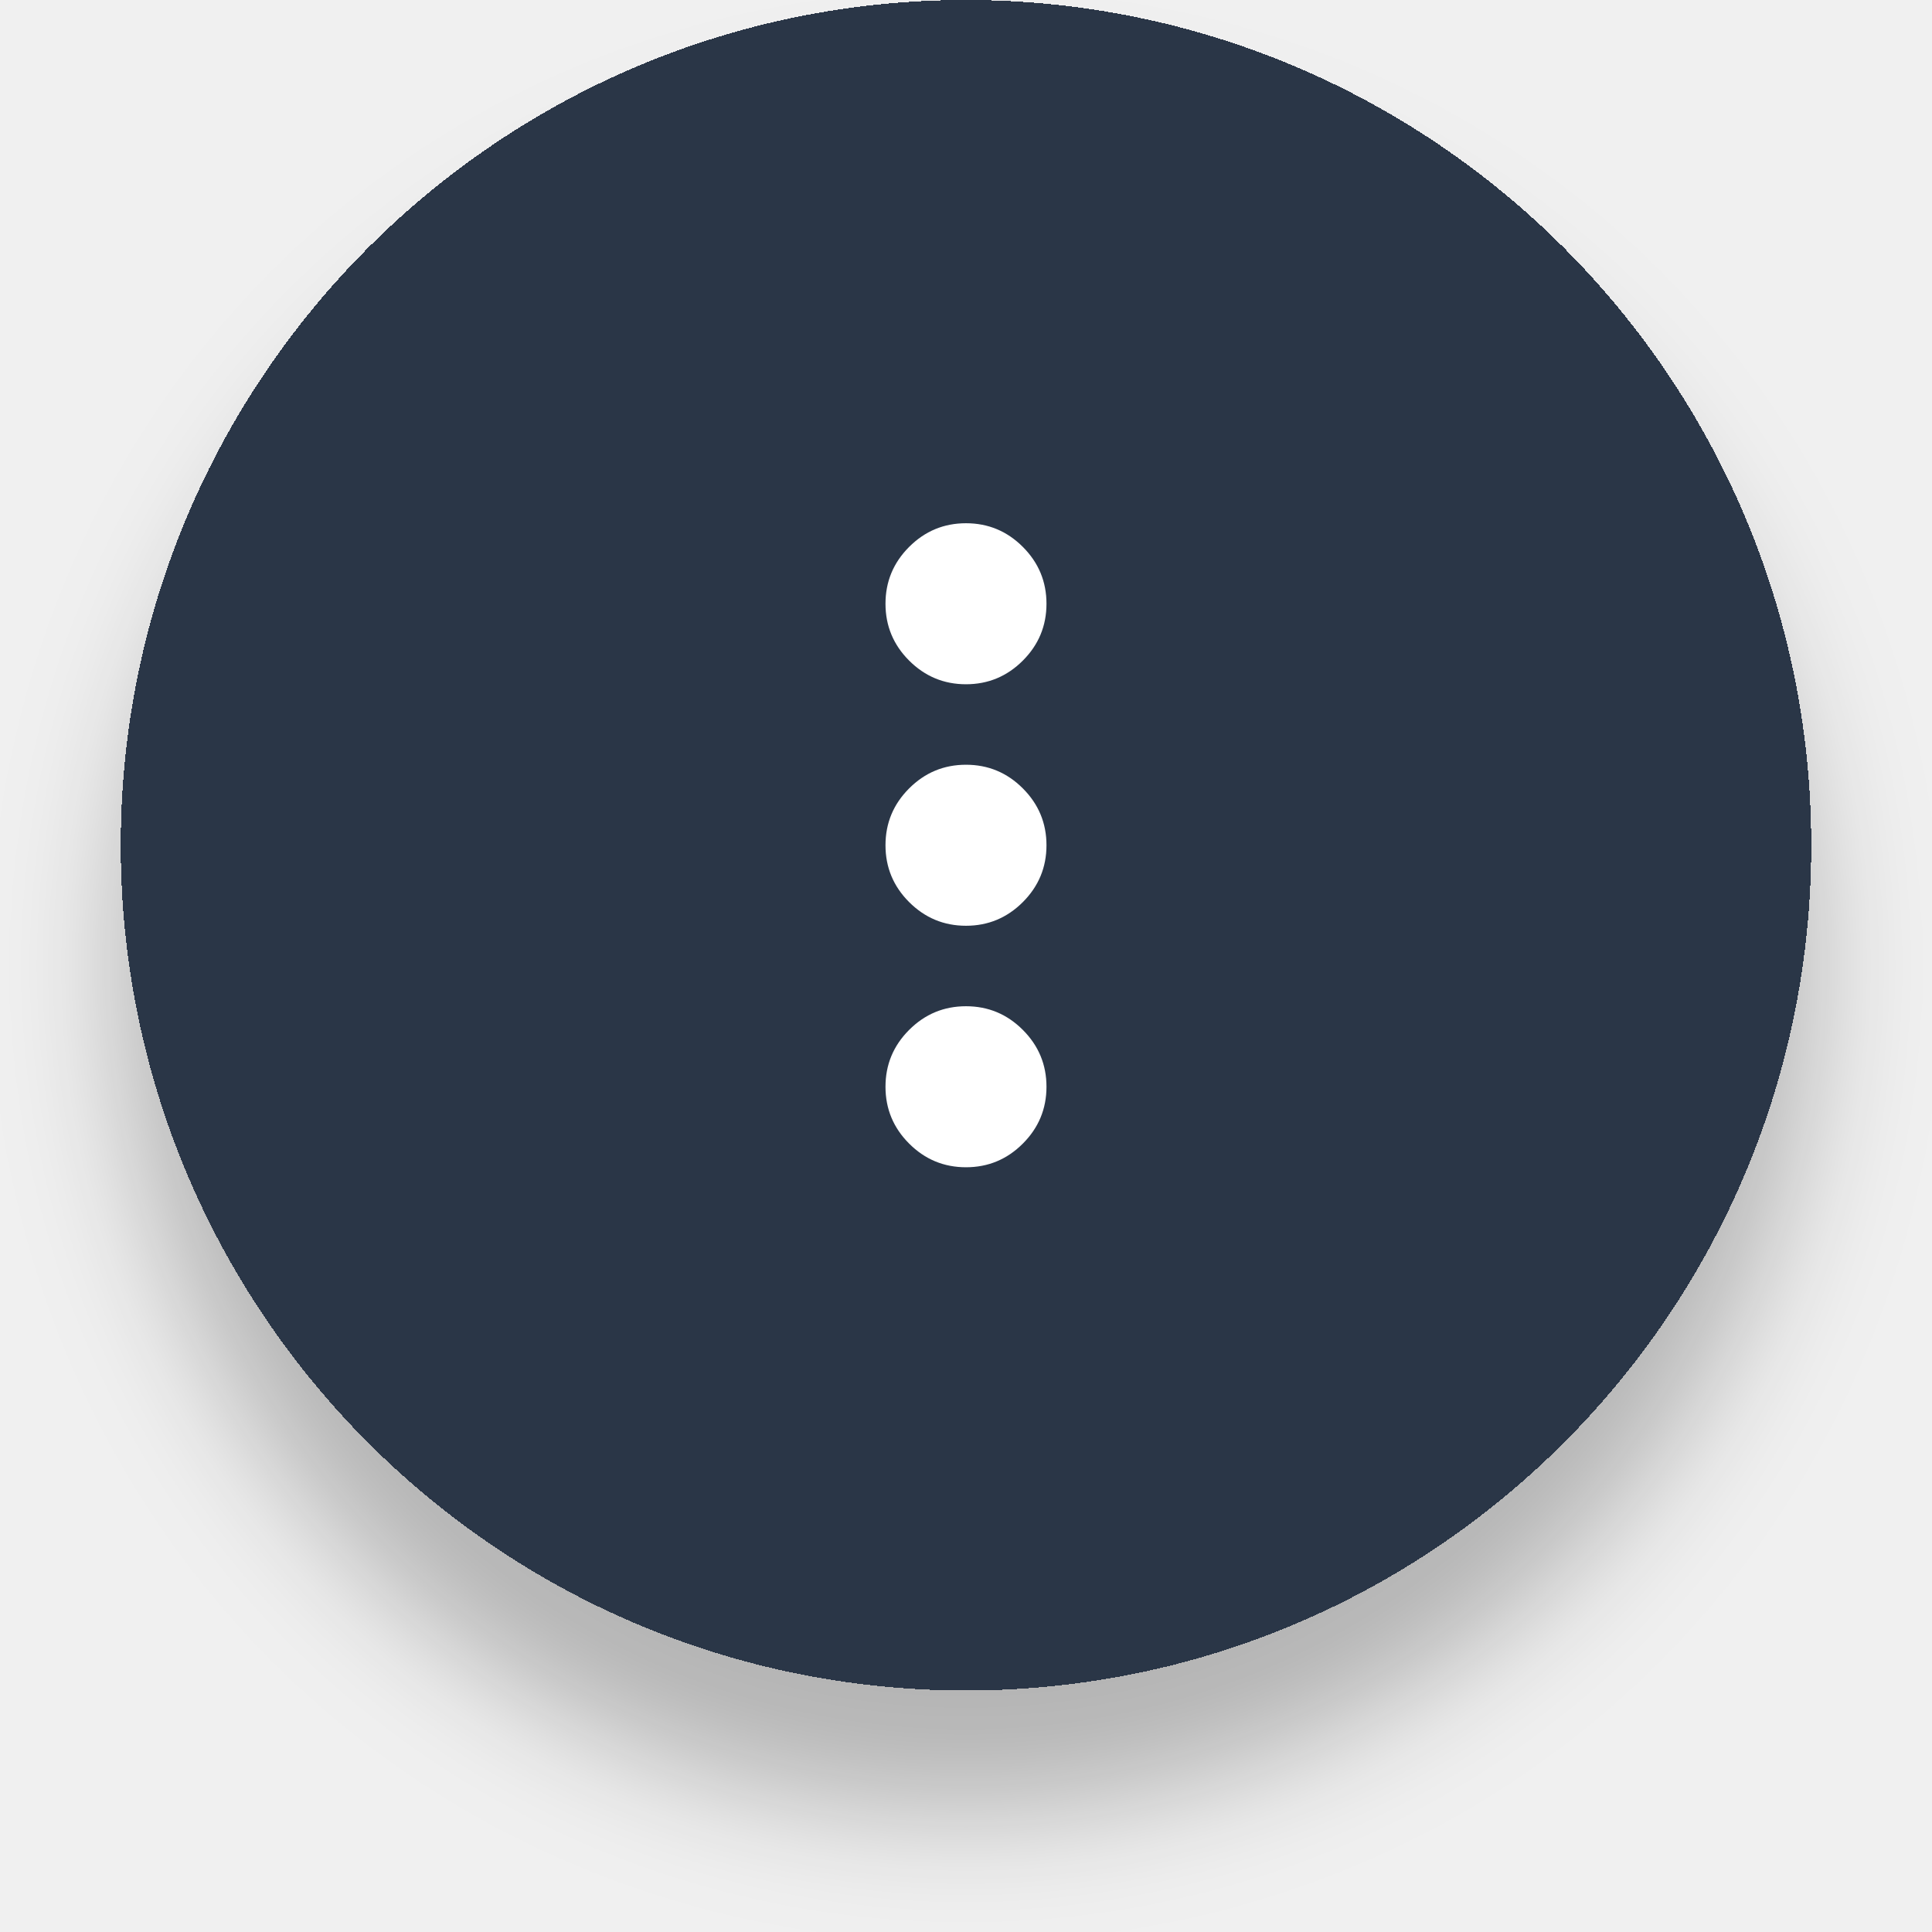
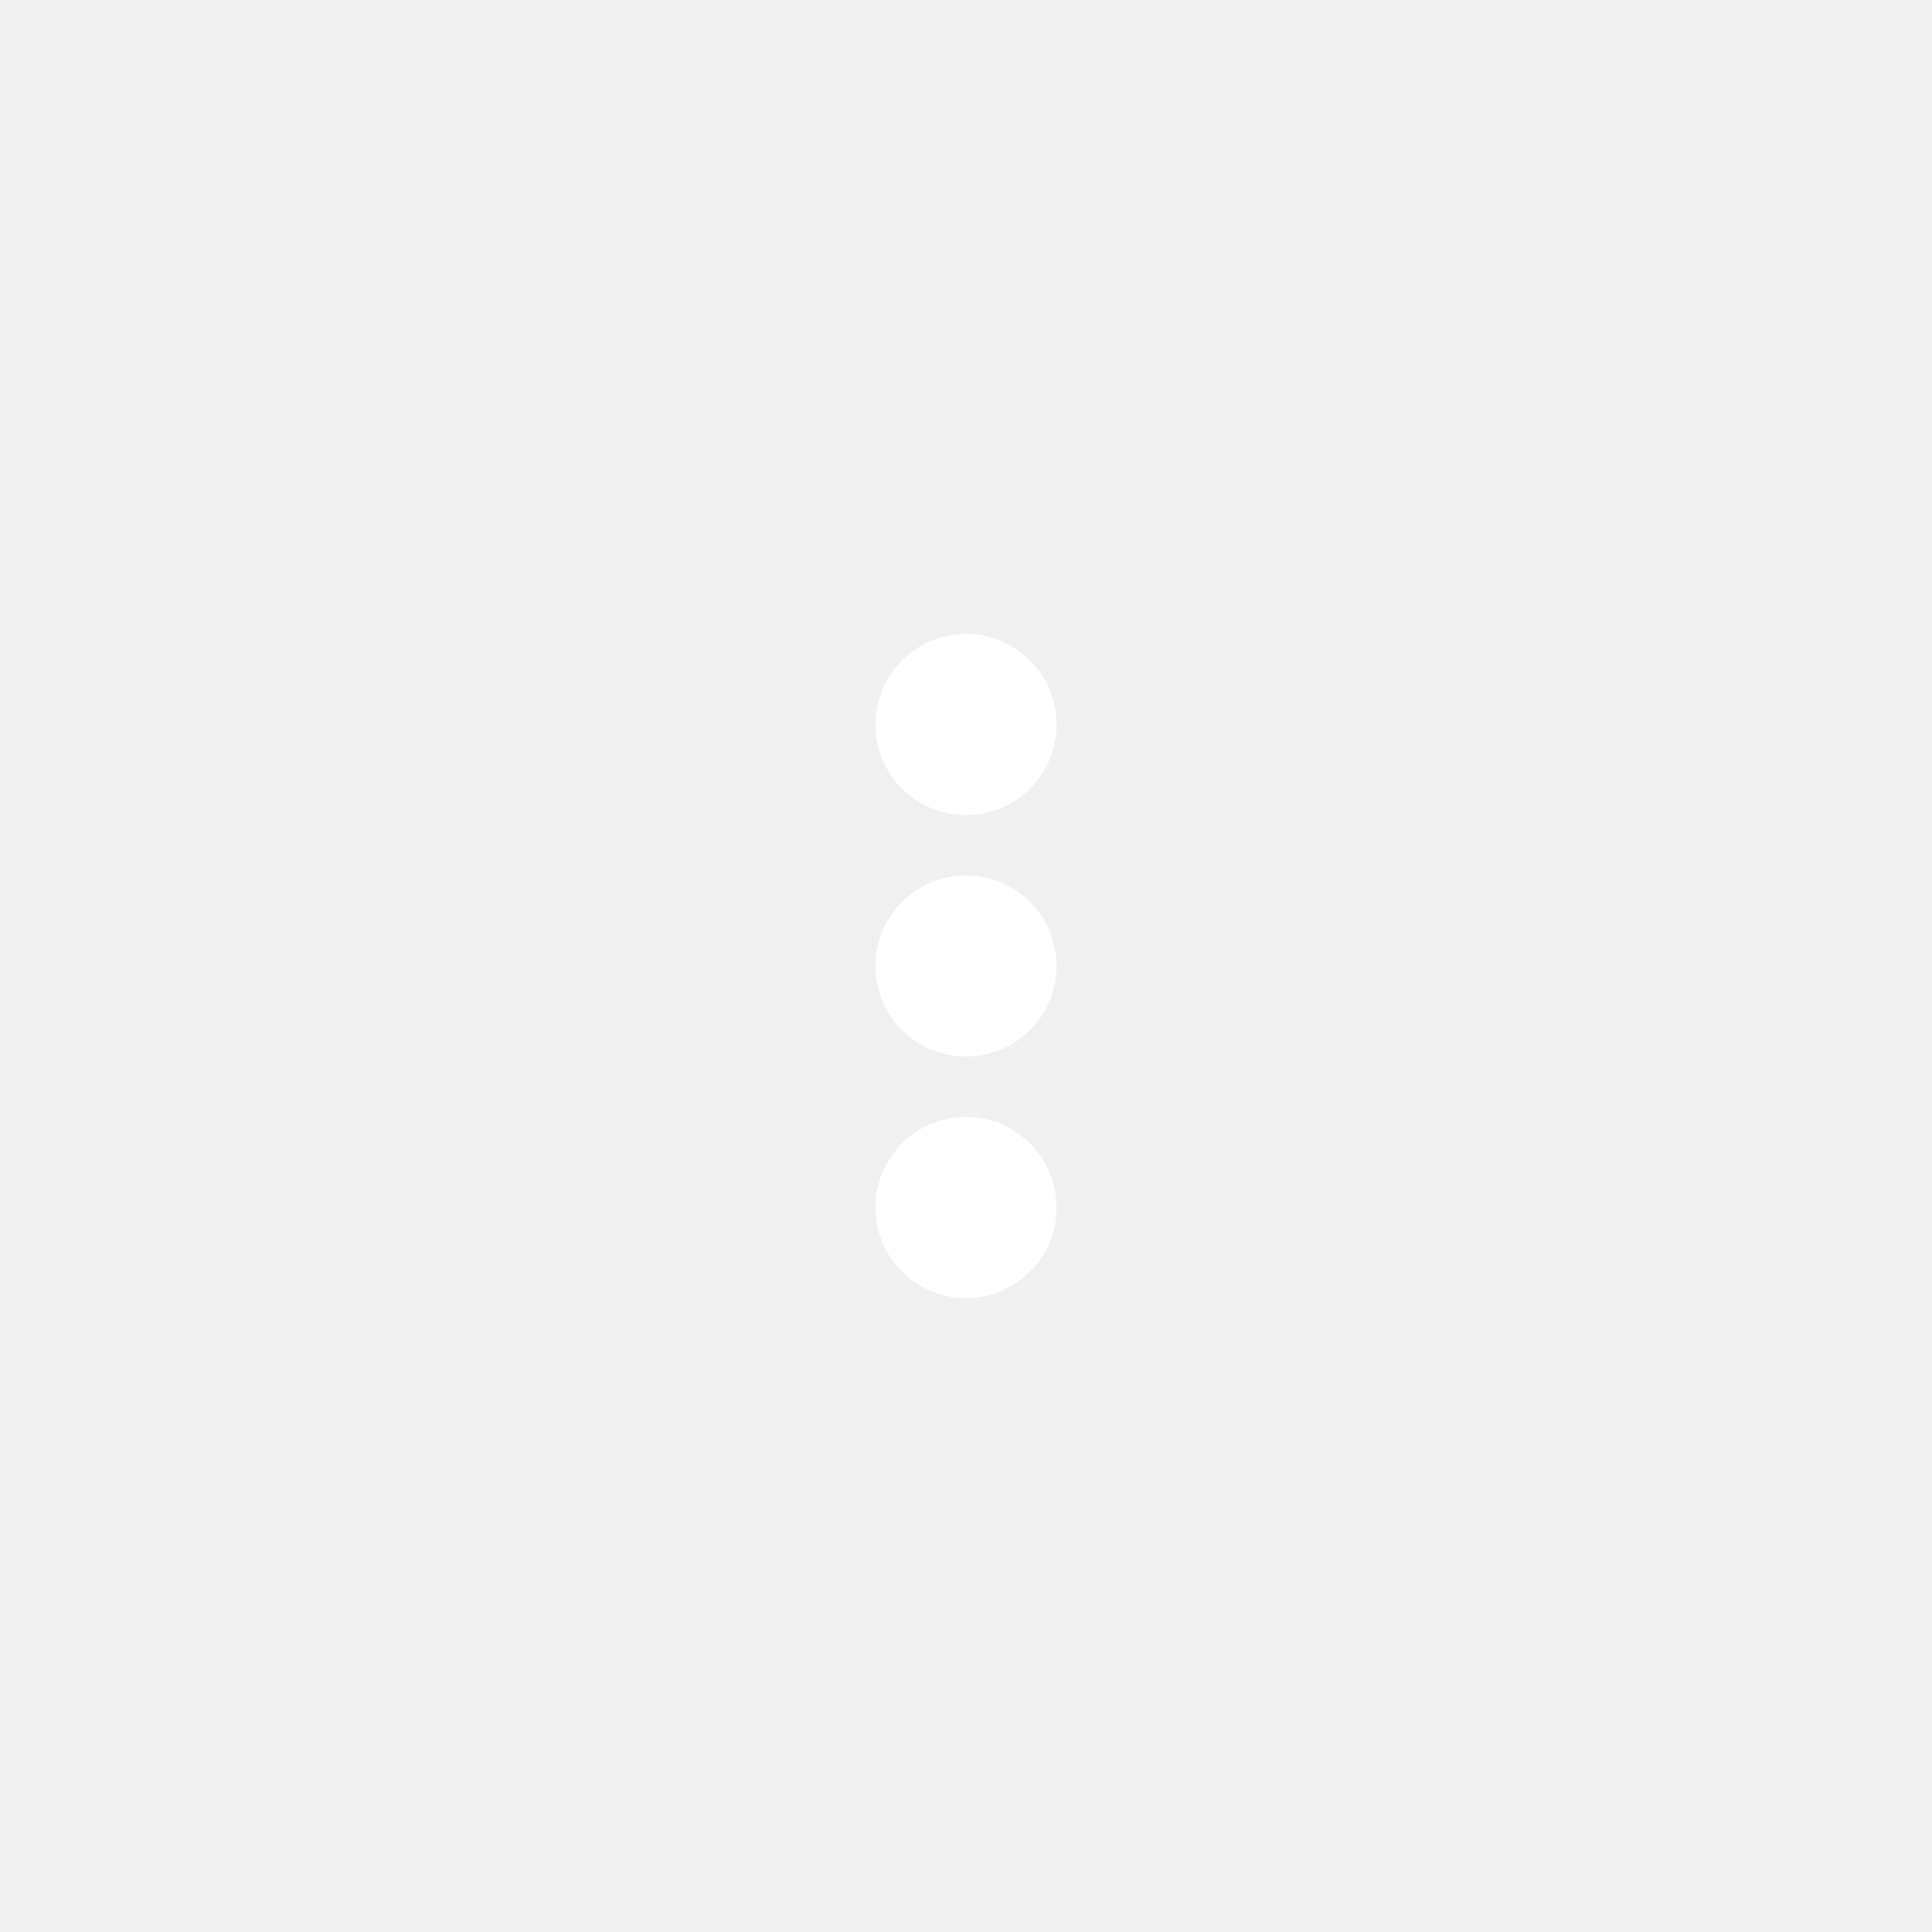
<svg xmlns="http://www.w3.org/2000/svg" width="64" height="64" viewBox="0 0 64 64" fill="none">
-   <g filter="url(#filter0_d_71395_18084)">
-     <rect x="4" width="56" height="56" rx="28" fill="#2A3647" shape-rendering="crispEdges" />
-     <rect x="4.5" y="0.5" width="55" height="55" rx="27.5" stroke="#2A3647" shape-rendering="crispEdges" />
-     <mask id="mask0_71395_18084" style="mask-type:alpha" maskUnits="userSpaceOnUse" x="16" y="12" width="32" height="32">
-       <rect x="16" y="12" width="32" height="32" fill="#D9D9D9" />
-     </mask>
-     <g mask="url(#mask0_71395_18084)">
-       <path d="M32 38.667C31.266 38.667 30.639 38.406 30.116 37.883C29.594 37.361 29.333 36.733 29.333 36C29.333 35.267 29.594 34.639 30.116 34.117C30.639 33.594 31.266 33.333 32 33.333C32.733 33.333 33.361 33.594 33.883 34.117C34.405 34.639 34.666 35.267 34.666 36C34.666 36.733 34.405 37.361 33.883 37.883C33.361 38.406 32.733 38.667 32 38.667ZM32 30.667C31.266 30.667 30.639 30.405 30.116 29.883C29.594 29.361 29.333 28.733 29.333 28C29.333 27.267 29.594 26.639 30.116 26.117C30.639 25.594 31.266 25.333 32 25.333C32.733 25.333 33.361 25.594 33.883 26.117C34.405 26.639 34.666 27.267 34.666 28C34.666 28.733 34.405 29.361 33.883 29.883C33.361 30.405 32.733 30.667 32 30.667ZM32 22.667C31.266 22.667 30.639 22.405 30.116 21.883C29.594 21.361 29.333 20.733 29.333 20C29.333 19.267 29.594 18.639 30.116 18.117C30.639 17.594 31.266 17.333 32 17.333C32.733 17.333 33.361 17.594 33.883 18.117C34.405 18.639 34.666 19.267 34.666 20C34.666 20.733 34.405 21.361 33.883 21.883C33.361 22.405 32.733 22.667 32 22.667Z" fill="white" />
-     </g>
-   </g>
-   <defs>
-     <filter id="filter0_d_71395_18084" x="0" y="0" width="64" height="64" filterUnits="userSpaceOnUse" color-interpolation-filters="sRGB">
-       <feFlood flood-opacity="0" result="BackgroundImageFix" />
-       <feColorMatrix in="SourceAlpha" type="matrix" values="0 0 0 0 0 0 0 0 0 0 0 0 0 0 0 0 0 0 127 0" result="hardAlpha" />
-       <feOffset dy="4" />
-       <feGaussianBlur stdDeviation="2" />
-       <feComposite in2="hardAlpha" operator="out" />
-       <feColorMatrix type="matrix" values="0 0 0 0 0 0 0 0 0 0 0 0 0 0 0 0 0 0 0.25 0" />
-       <feBlend mode="normal" in2="BackgroundImageFix" result="effect1_dropShadow_71395_18084" />
-       <feBlend mode="normal" in="SourceGraphic" in2="effect1_dropShadow_71395_18084" result="shape" />
-     </filter>
-   </defs>
+   <circle cx="32" cy="24" r="3" fill="white" />
+   <circle cx="32" cy="32" r="3" fill="white" />
+   <circle cx="32" cy="40" r="3" fill="white" />
</svg>
